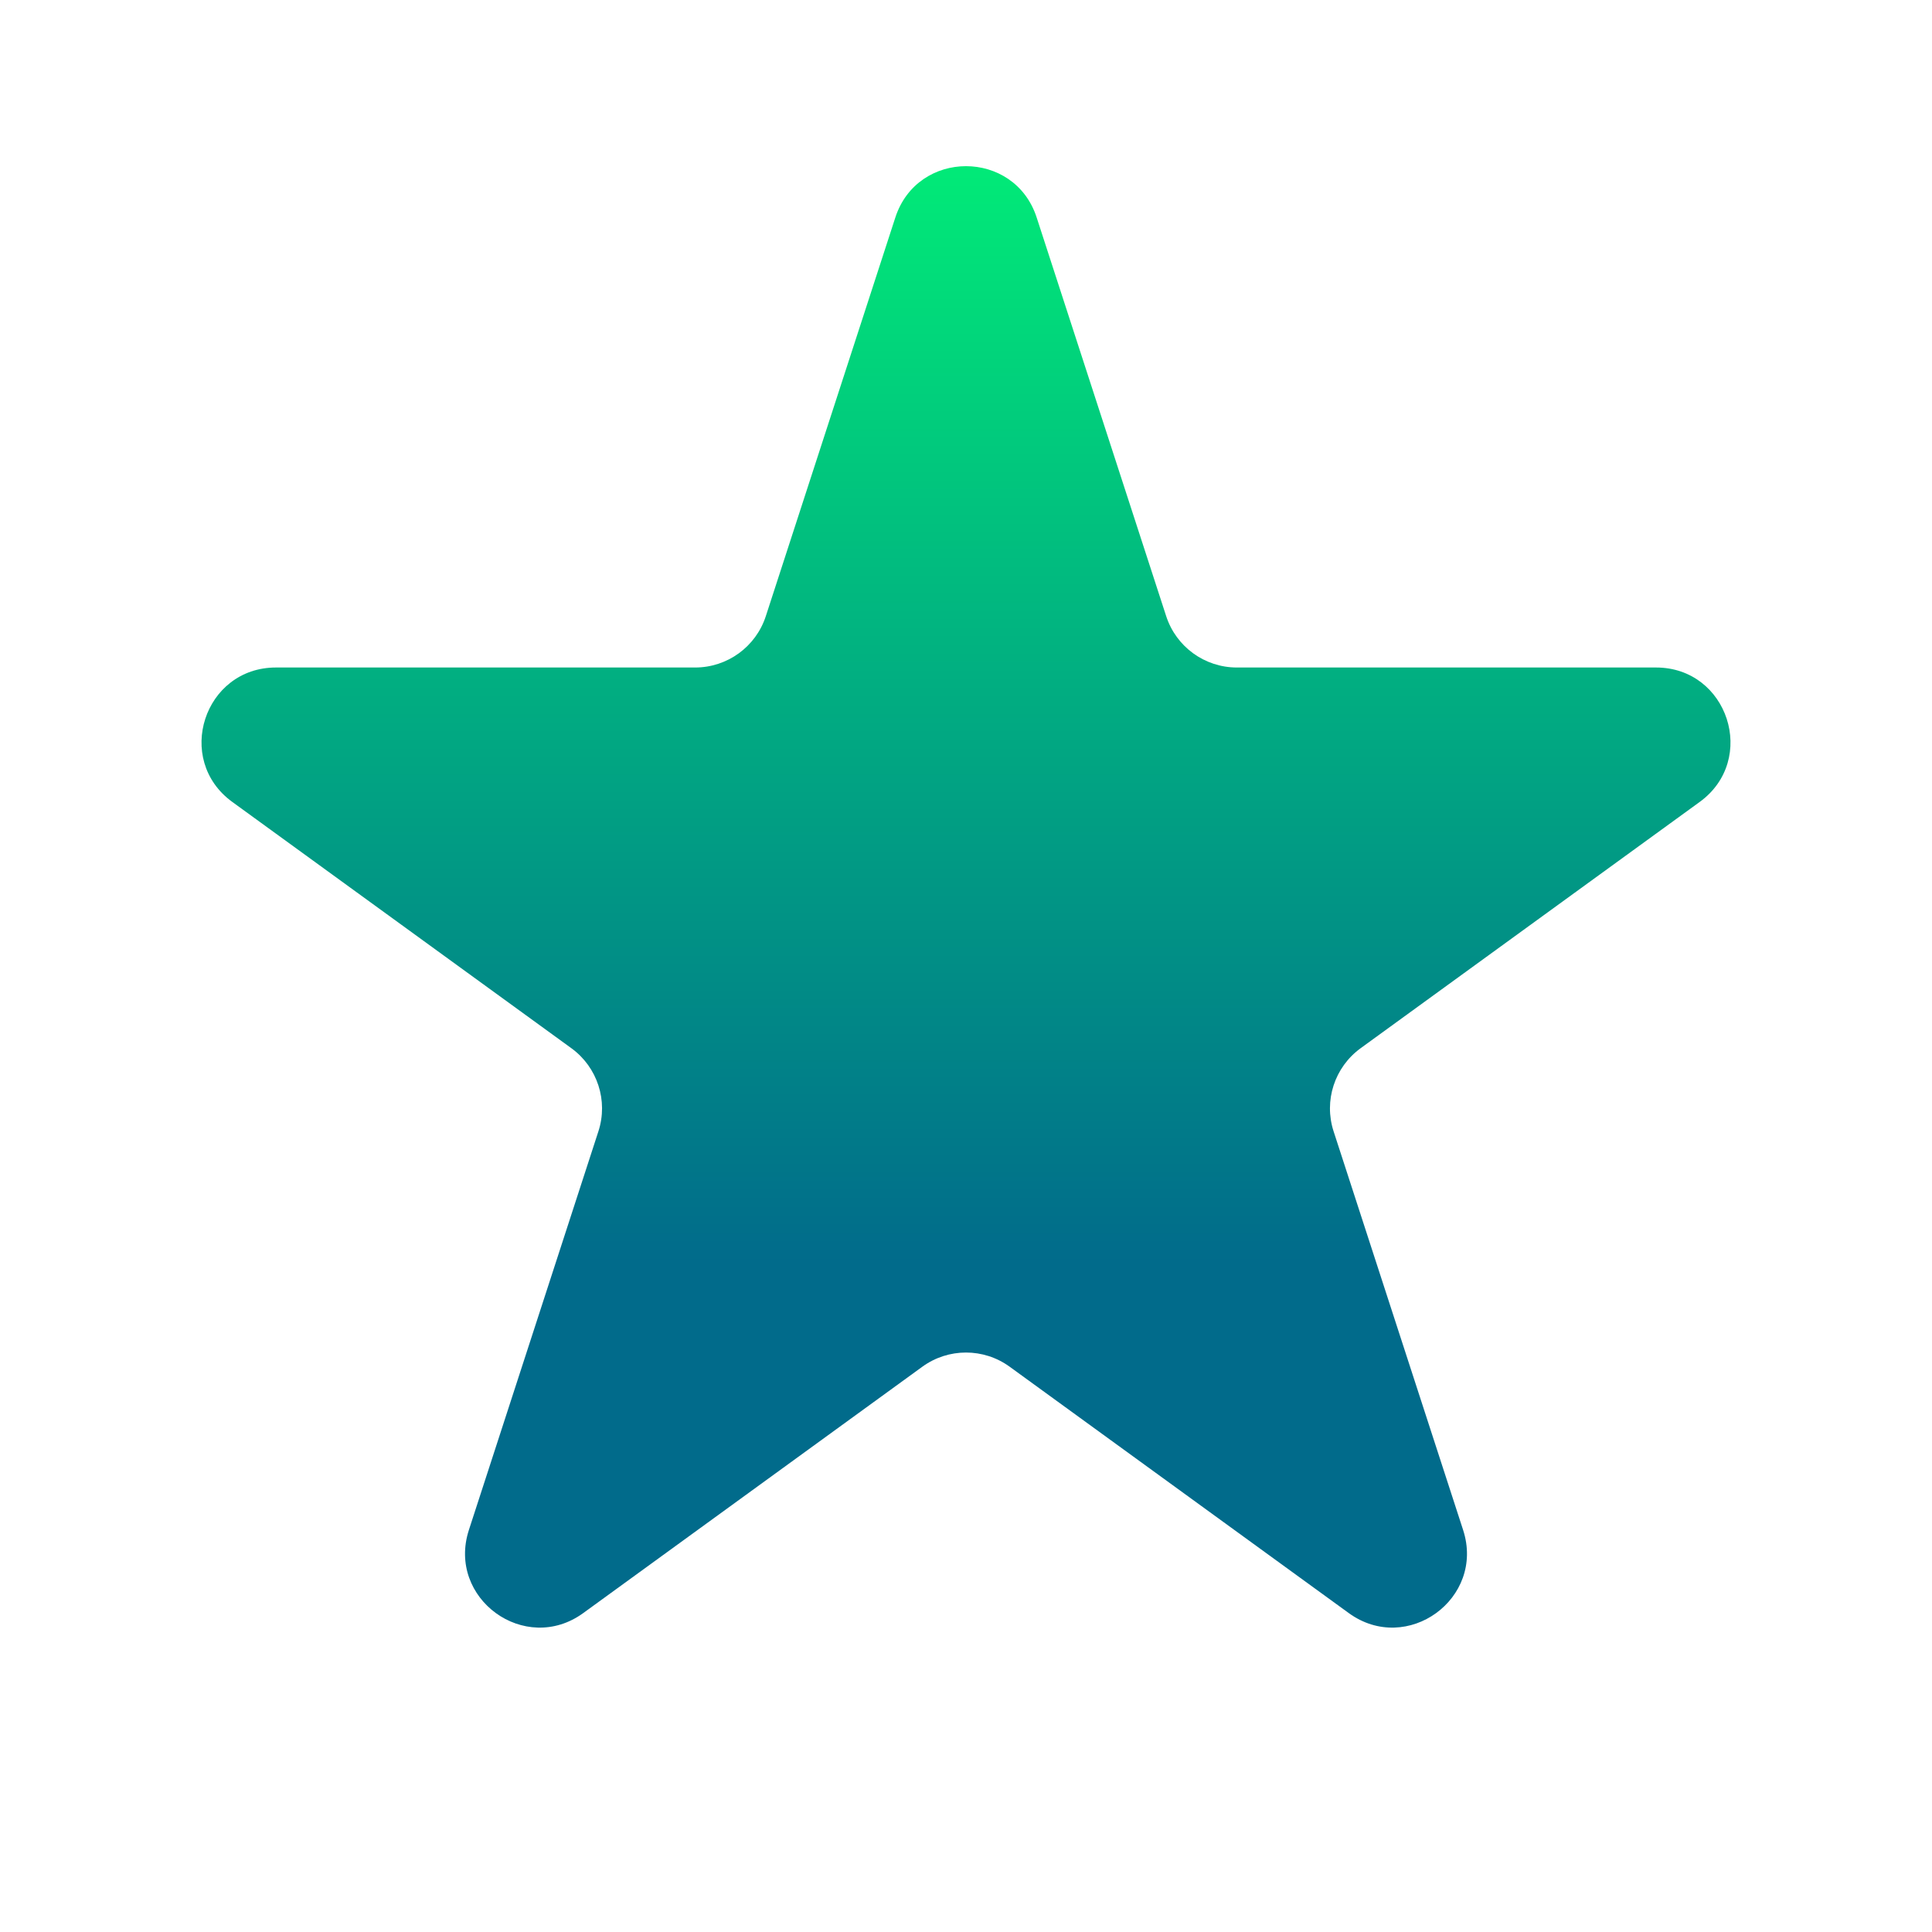
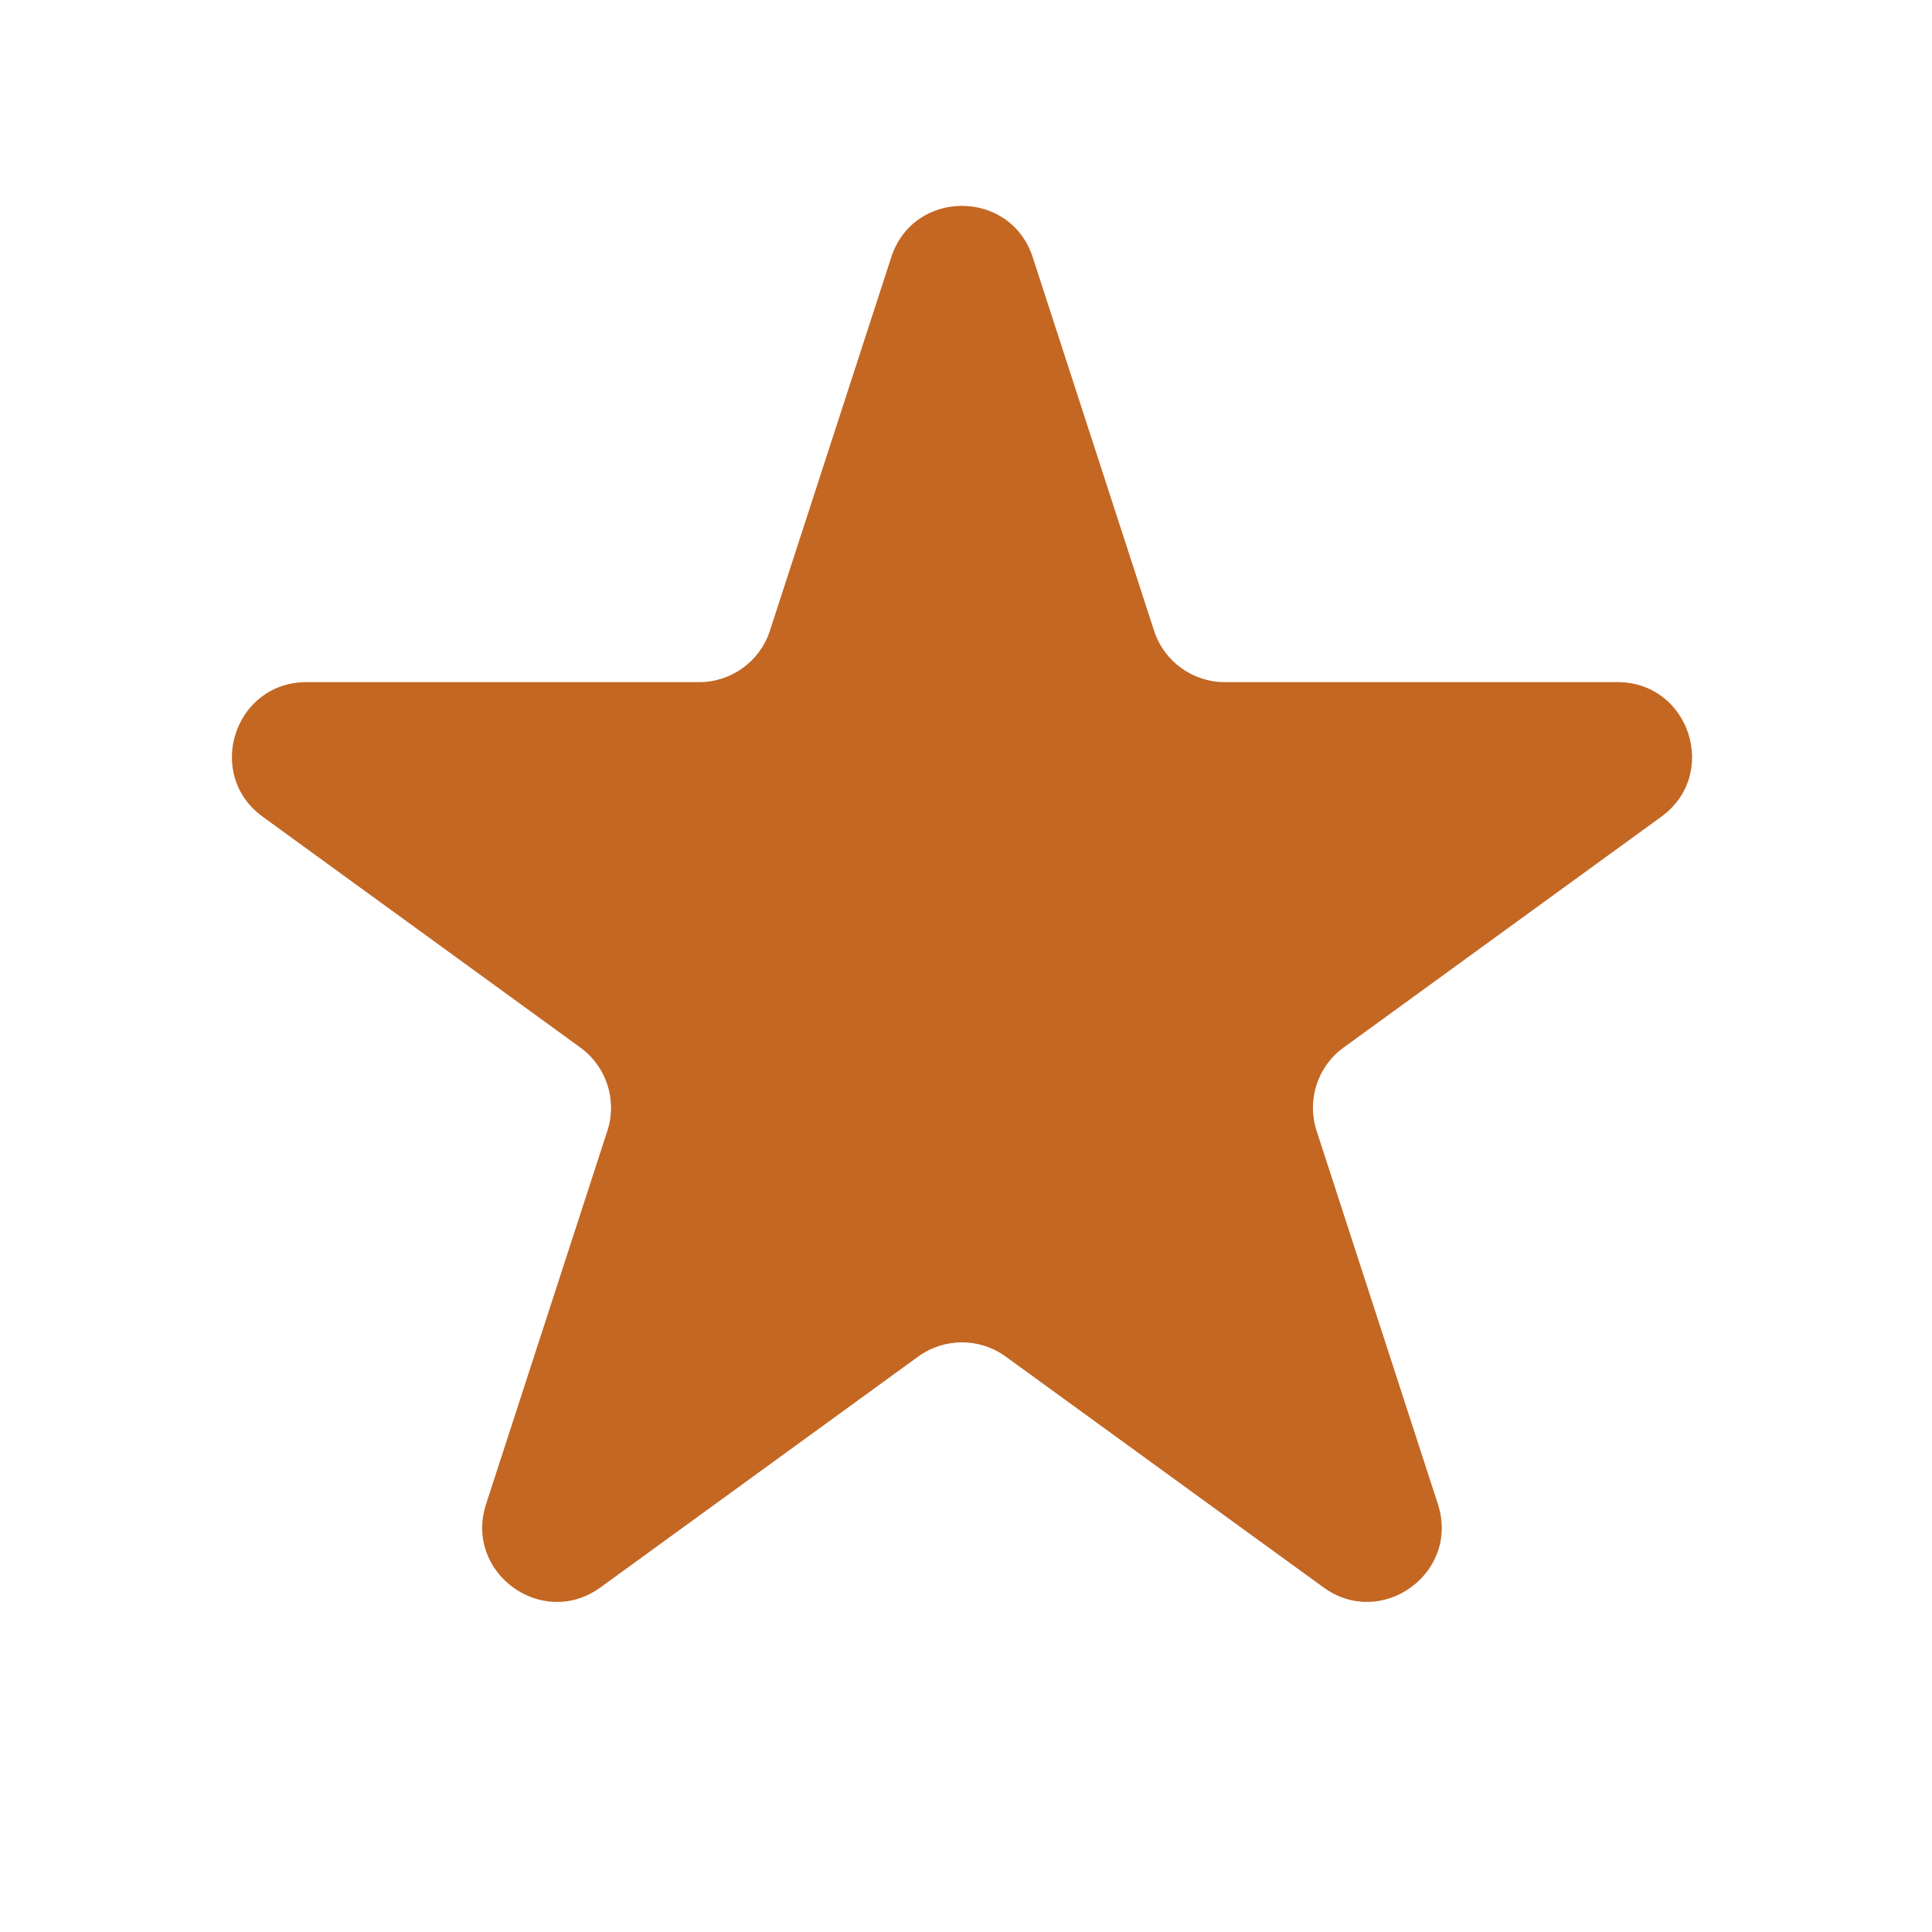
<svg xmlns="http://www.w3.org/2000/svg" width="26" height="26" viewBox="0 0 26 26" fill="none">
-   <path d="M12.049 2.927C12.348 2.006 13.652 2.006 13.951 2.927L15.694 8.292C15.828 8.704 16.212 8.983 16.645 8.983H22.286C23.255 8.983 23.658 10.222 22.874 10.792L18.31 14.107C17.96 14.362 17.813 14.813 17.947 15.225L19.69 20.59C19.989 21.512 18.935 22.278 18.151 21.708L13.588 18.393C13.237 18.138 12.763 18.138 12.412 18.393L7.849 21.708C7.065 22.278 6.011 21.512 6.31 20.59L8.053 15.225C8.187 14.813 8.04 14.362 7.69 14.107L3.126 10.792C2.342 10.222 2.745 8.983 3.714 8.983H9.355C9.788 8.983 10.172 8.704 10.306 8.292L12.049 2.927Z" fill="url(#paint0_linear_118_12)" />
-   <defs>
-     <linearGradient id="paint0_linear_118_12" x1="13" y1="0" x2="13" y2="17" gradientUnits="userSpaceOnUse">
-       <stop stop-color="#01FD75" />
-       <stop offset="1" stop-color="#016B8B" />
-     </linearGradient>
-   </defs>
+   <path d="M11.994 3.462C12.293 2.54 13.598 2.54 13.898 3.462L15.531 8.488C15.665 8.901 16.05 9.18 16.484 9.18H21.768C22.738 9.18 23.141 10.421 22.357 10.991L18.081 14.098C17.73 14.352 17.584 14.804 17.718 15.217L19.351 20.243C19.65 21.165 18.595 21.933 17.81 21.362L13.534 18.256C13.184 18.001 12.708 18.001 12.357 18.256L8.082 21.362C7.297 21.933 6.242 21.165 6.541 20.243L8.174 15.217C8.308 14.804 8.161 14.352 7.811 14.098L3.535 10.991C2.751 10.421 3.154 9.18 4.124 9.18H9.408C9.842 9.18 10.227 8.901 10.361 8.488L11.994 3.462Z" fill="#C36723" />
</svg>
